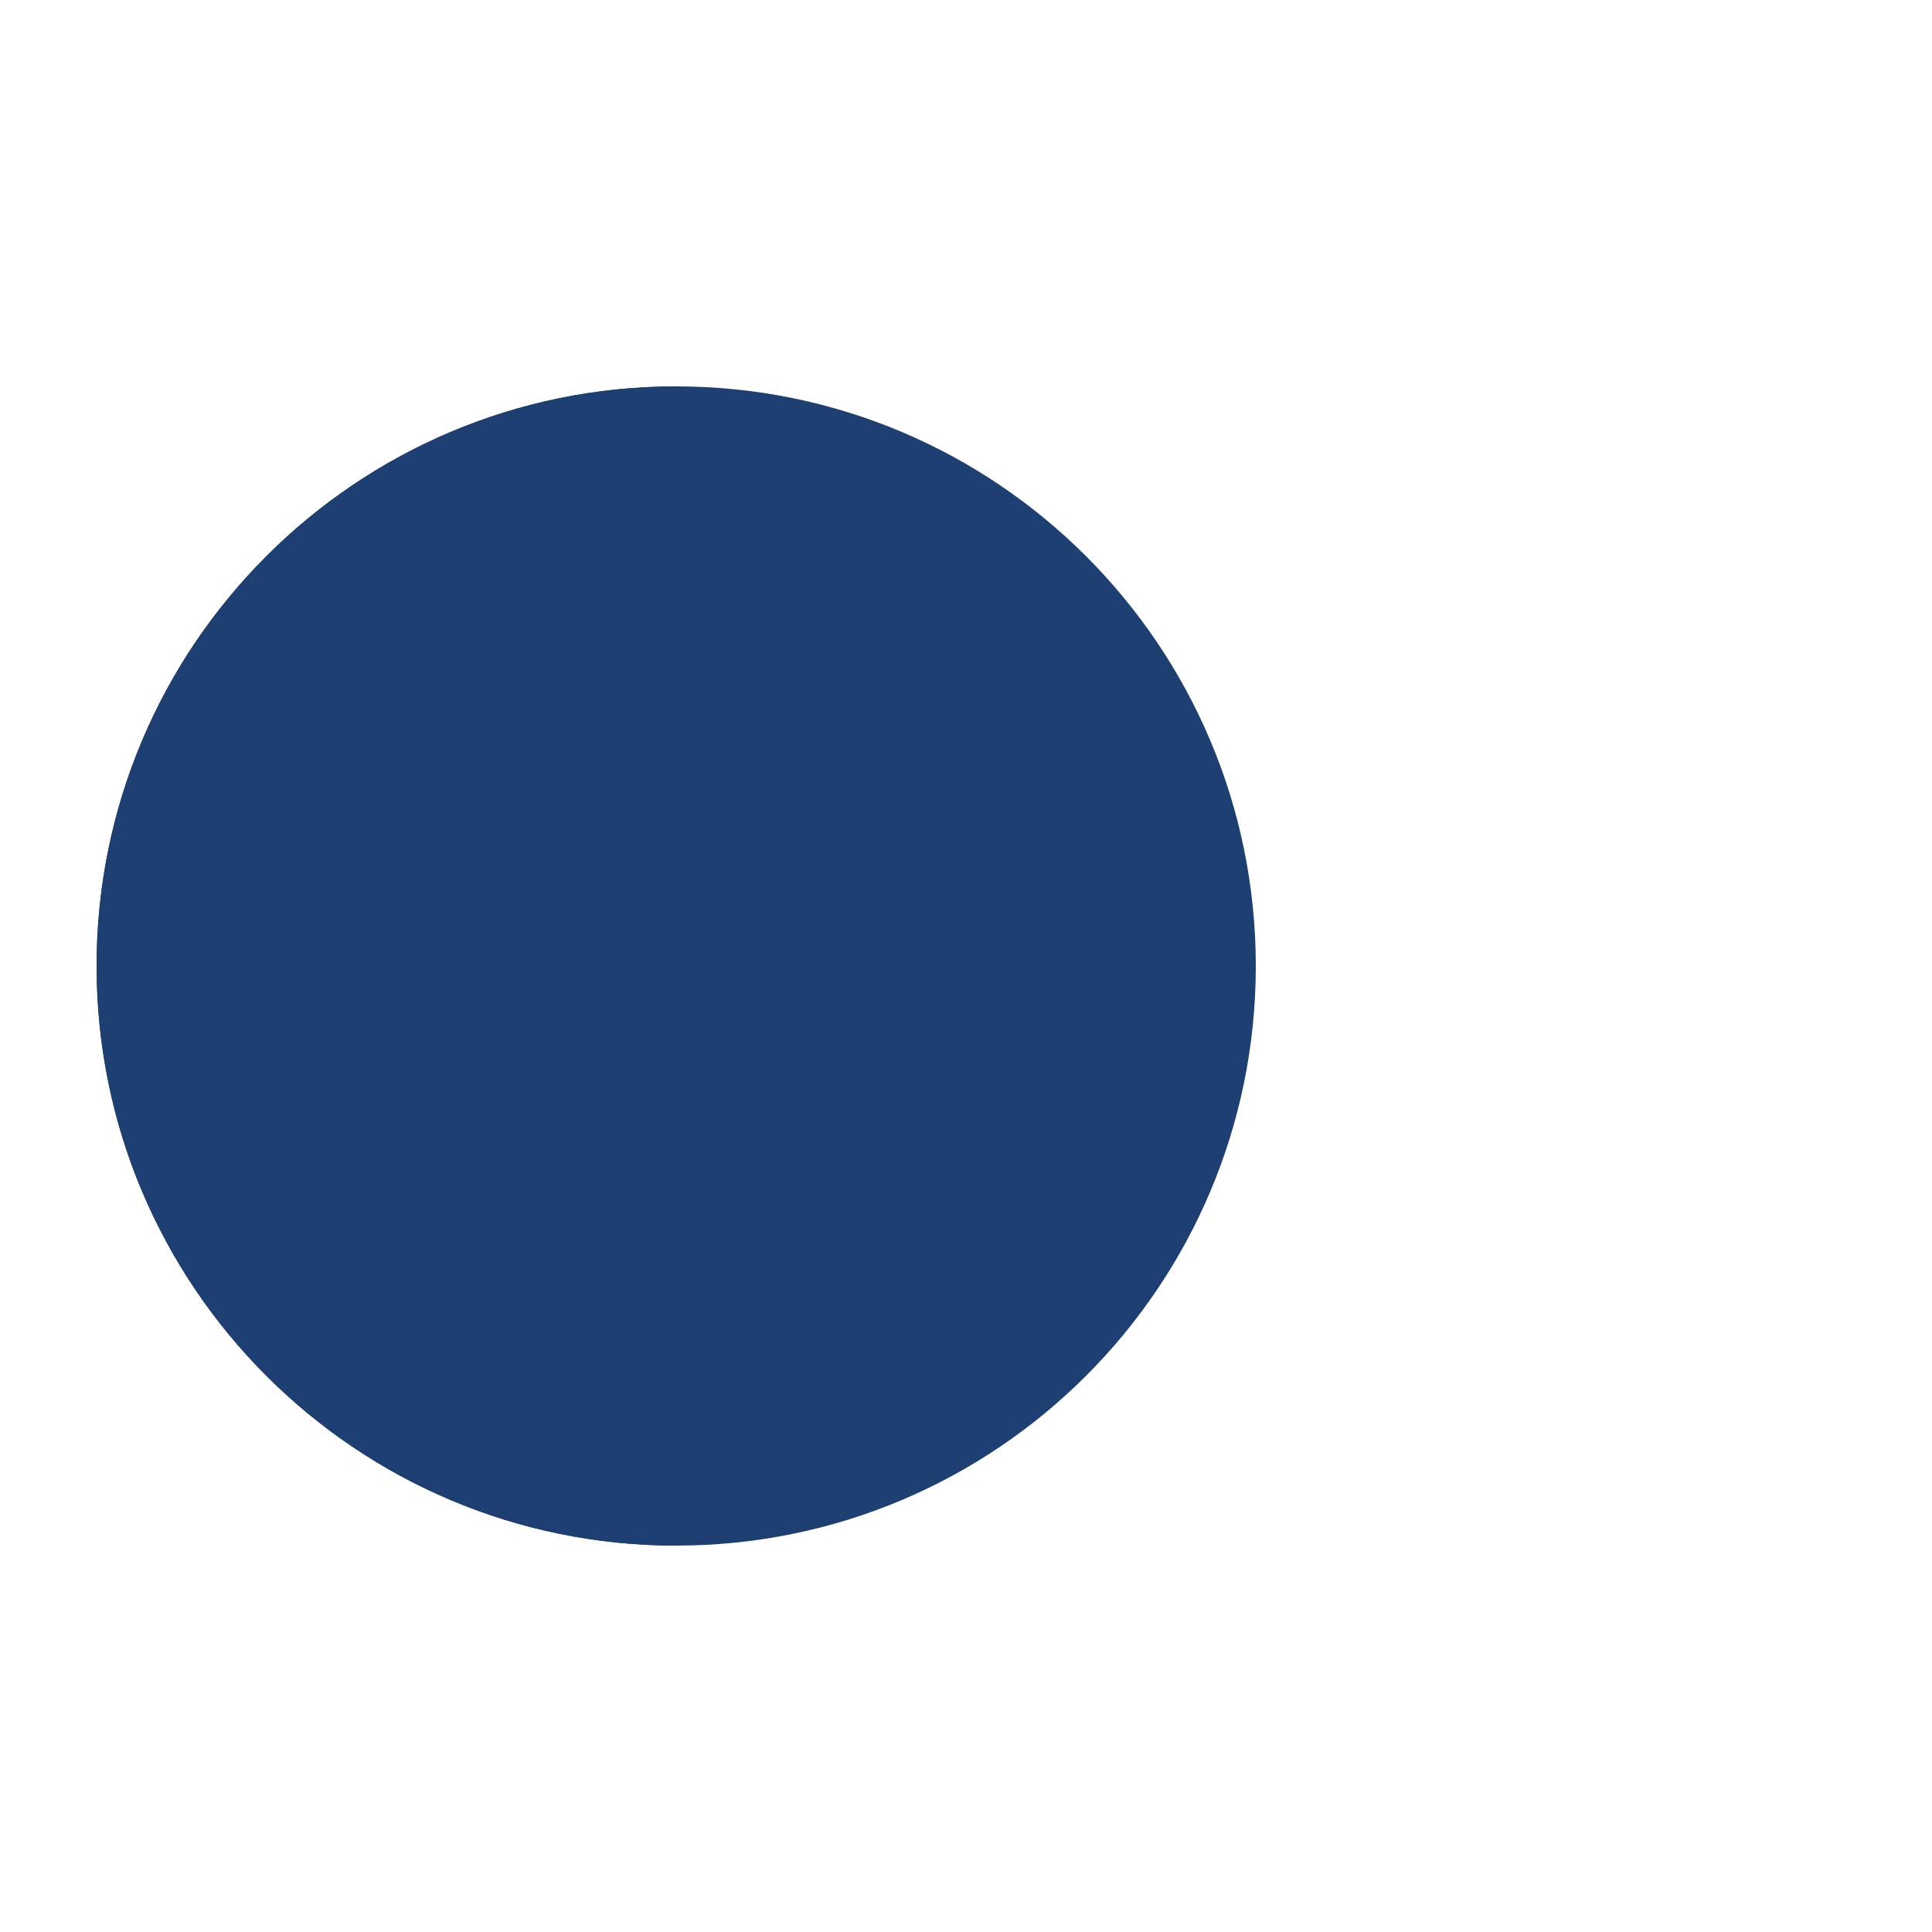
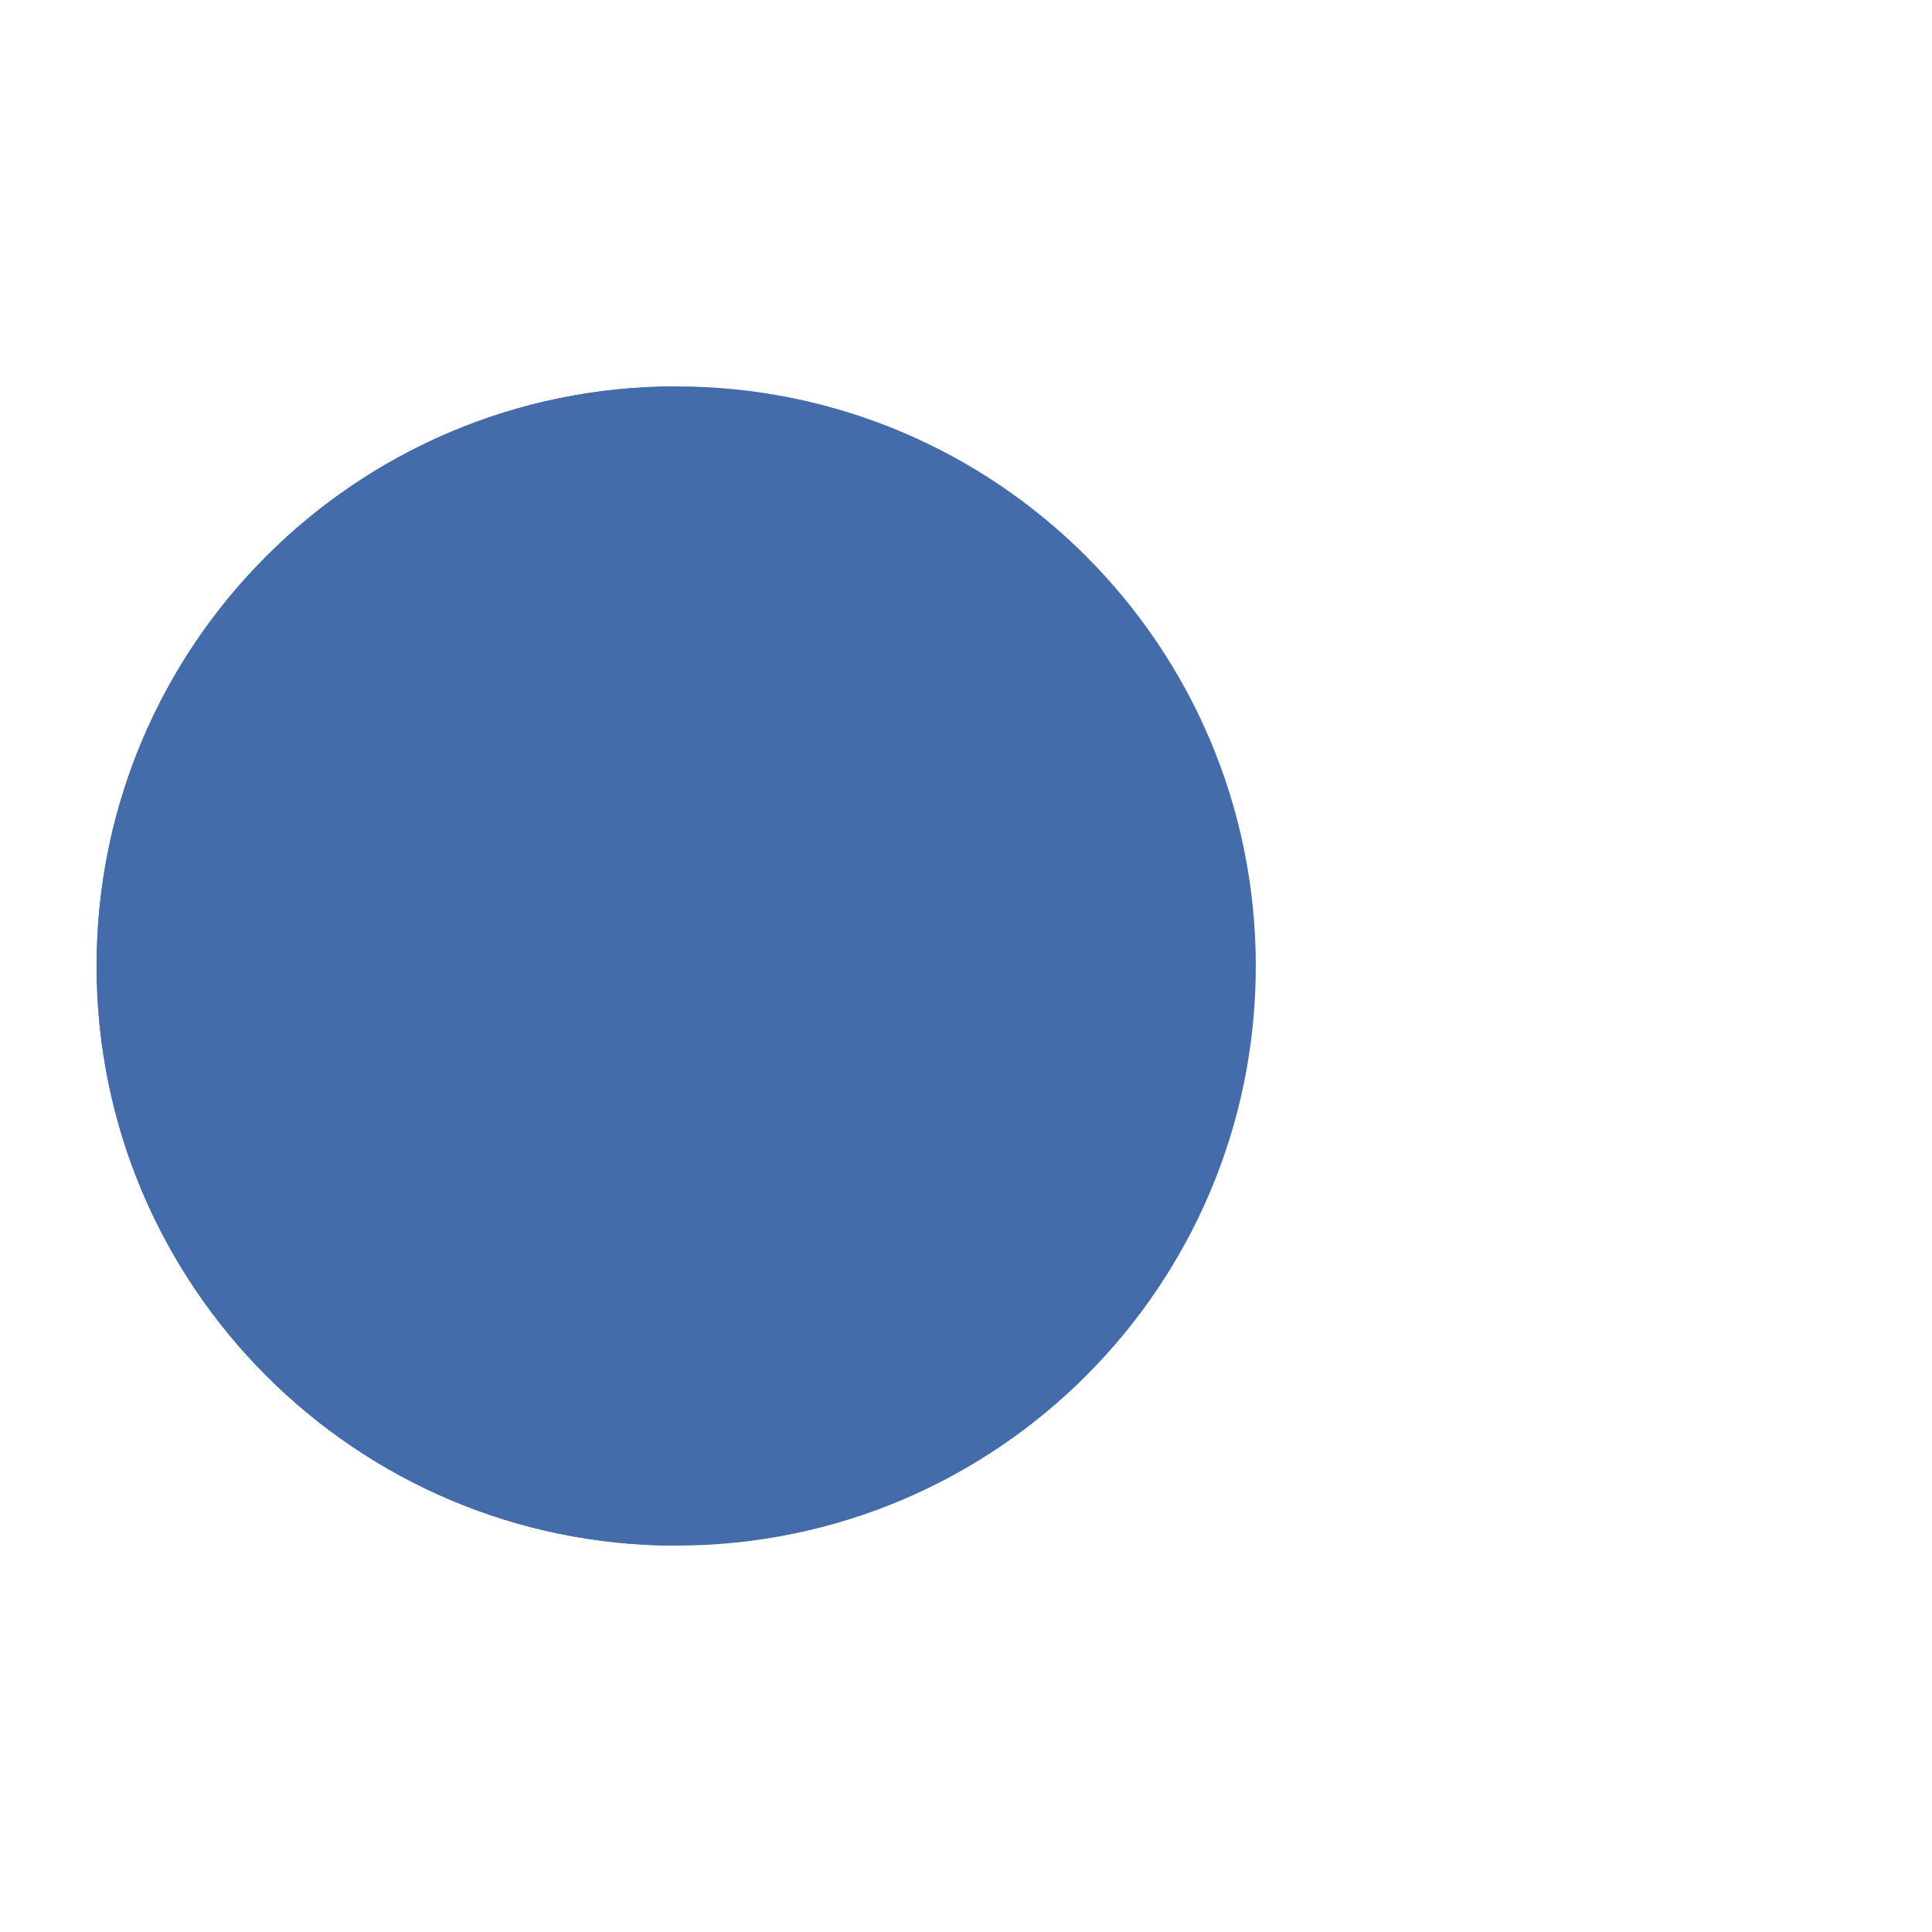
- <svg xmlns="http://www.w3.org/2000/svg" style="margin: auto; background: rgb(241, 242, 243); display: block; shape-rendering: auto;" width="200px" height="200px" viewBox="0 0 100 100" preserveAspectRatio="xMidYMid">
+ <svg xmlns="http://www.w3.org/2000/svg" style="margin: auto; background: none; display: block; shape-rendering: auto;" width="200px" height="200px" viewBox="0 0 100 100" preserveAspectRatio="xMidYMid">
  <g>
-     <circle cx="60" cy="50" r="4" fill="#5699d2">
+     <circle cx="60" cy="50" r="4" fill="#88a2ce">
      <animate attributeName="cx" repeatCount="indefinite" dur="1s" values="95;35" keyTimes="0;1" begin="-0.67s" />
      <animate attributeName="fill-opacity" repeatCount="indefinite" dur="1s" values="0;1;1" keyTimes="0;0.2;1" begin="-0.67s" />
    </circle>
-     <circle cx="60" cy="50" r="4" fill="#5699d2">
+     <circle cx="60" cy="50" r="4" fill="#88a2ce">
      <animate attributeName="cx" repeatCount="indefinite" dur="1s" values="95;35" keyTimes="0;1" begin="-0.33s" />
      <animate attributeName="fill-opacity" repeatCount="indefinite" dur="1s" values="0;1;1" keyTimes="0;0.2;1" begin="-0.33s" />
    </circle>
-     <circle cx="60" cy="50" r="4" fill="#5699d2">
+     <circle cx="60" cy="50" r="4" fill="#88a2ce">
      <animate attributeName="cx" repeatCount="indefinite" dur="1s" values="95;35" keyTimes="0;1" begin="0s" />
      <animate attributeName="fill-opacity" repeatCount="indefinite" dur="1s" values="0;1;1" keyTimes="0;0.2;1" begin="0s" />
    </circle>
  </g>
  <g transform="translate(-15 0)">
-     <path d="M50 50L20 50A30 30 0 0 0 80 50Z" fill="#1d3f72" transform="rotate(90 50 50)" />
-     <path d="M50 50L20 50A30 30 0 0 0 80 50Z" fill="#1d3f72">
+     <path d="M50 50L20 50A30 30 0 0 0 80 50Z" fill="#456caa" transform="rotate(90 50 50)" />
+     <path d="M50 50L20 50A30 30 0 0 0 80 50Z" fill="#456caa">
      <animateTransform attributeName="transform" type="rotate" repeatCount="indefinite" dur="1s" values="0 50 50;45 50 50;0 50 50" keyTimes="0;0.5;1" />
    </path>
-     <path d="M50 50L20 50A30 30 0 0 1 80 50Z" fill="#1d3f72">
+     <path d="M50 50L20 50A30 30 0 0 1 80 50Z" fill="#456caa">
      <animateTransform attributeName="transform" type="rotate" repeatCount="indefinite" dur="1s" values="0 50 50;-45 50 50;0 50 50" keyTimes="0;0.5;1" />
    </path>
  </g>
</svg>
